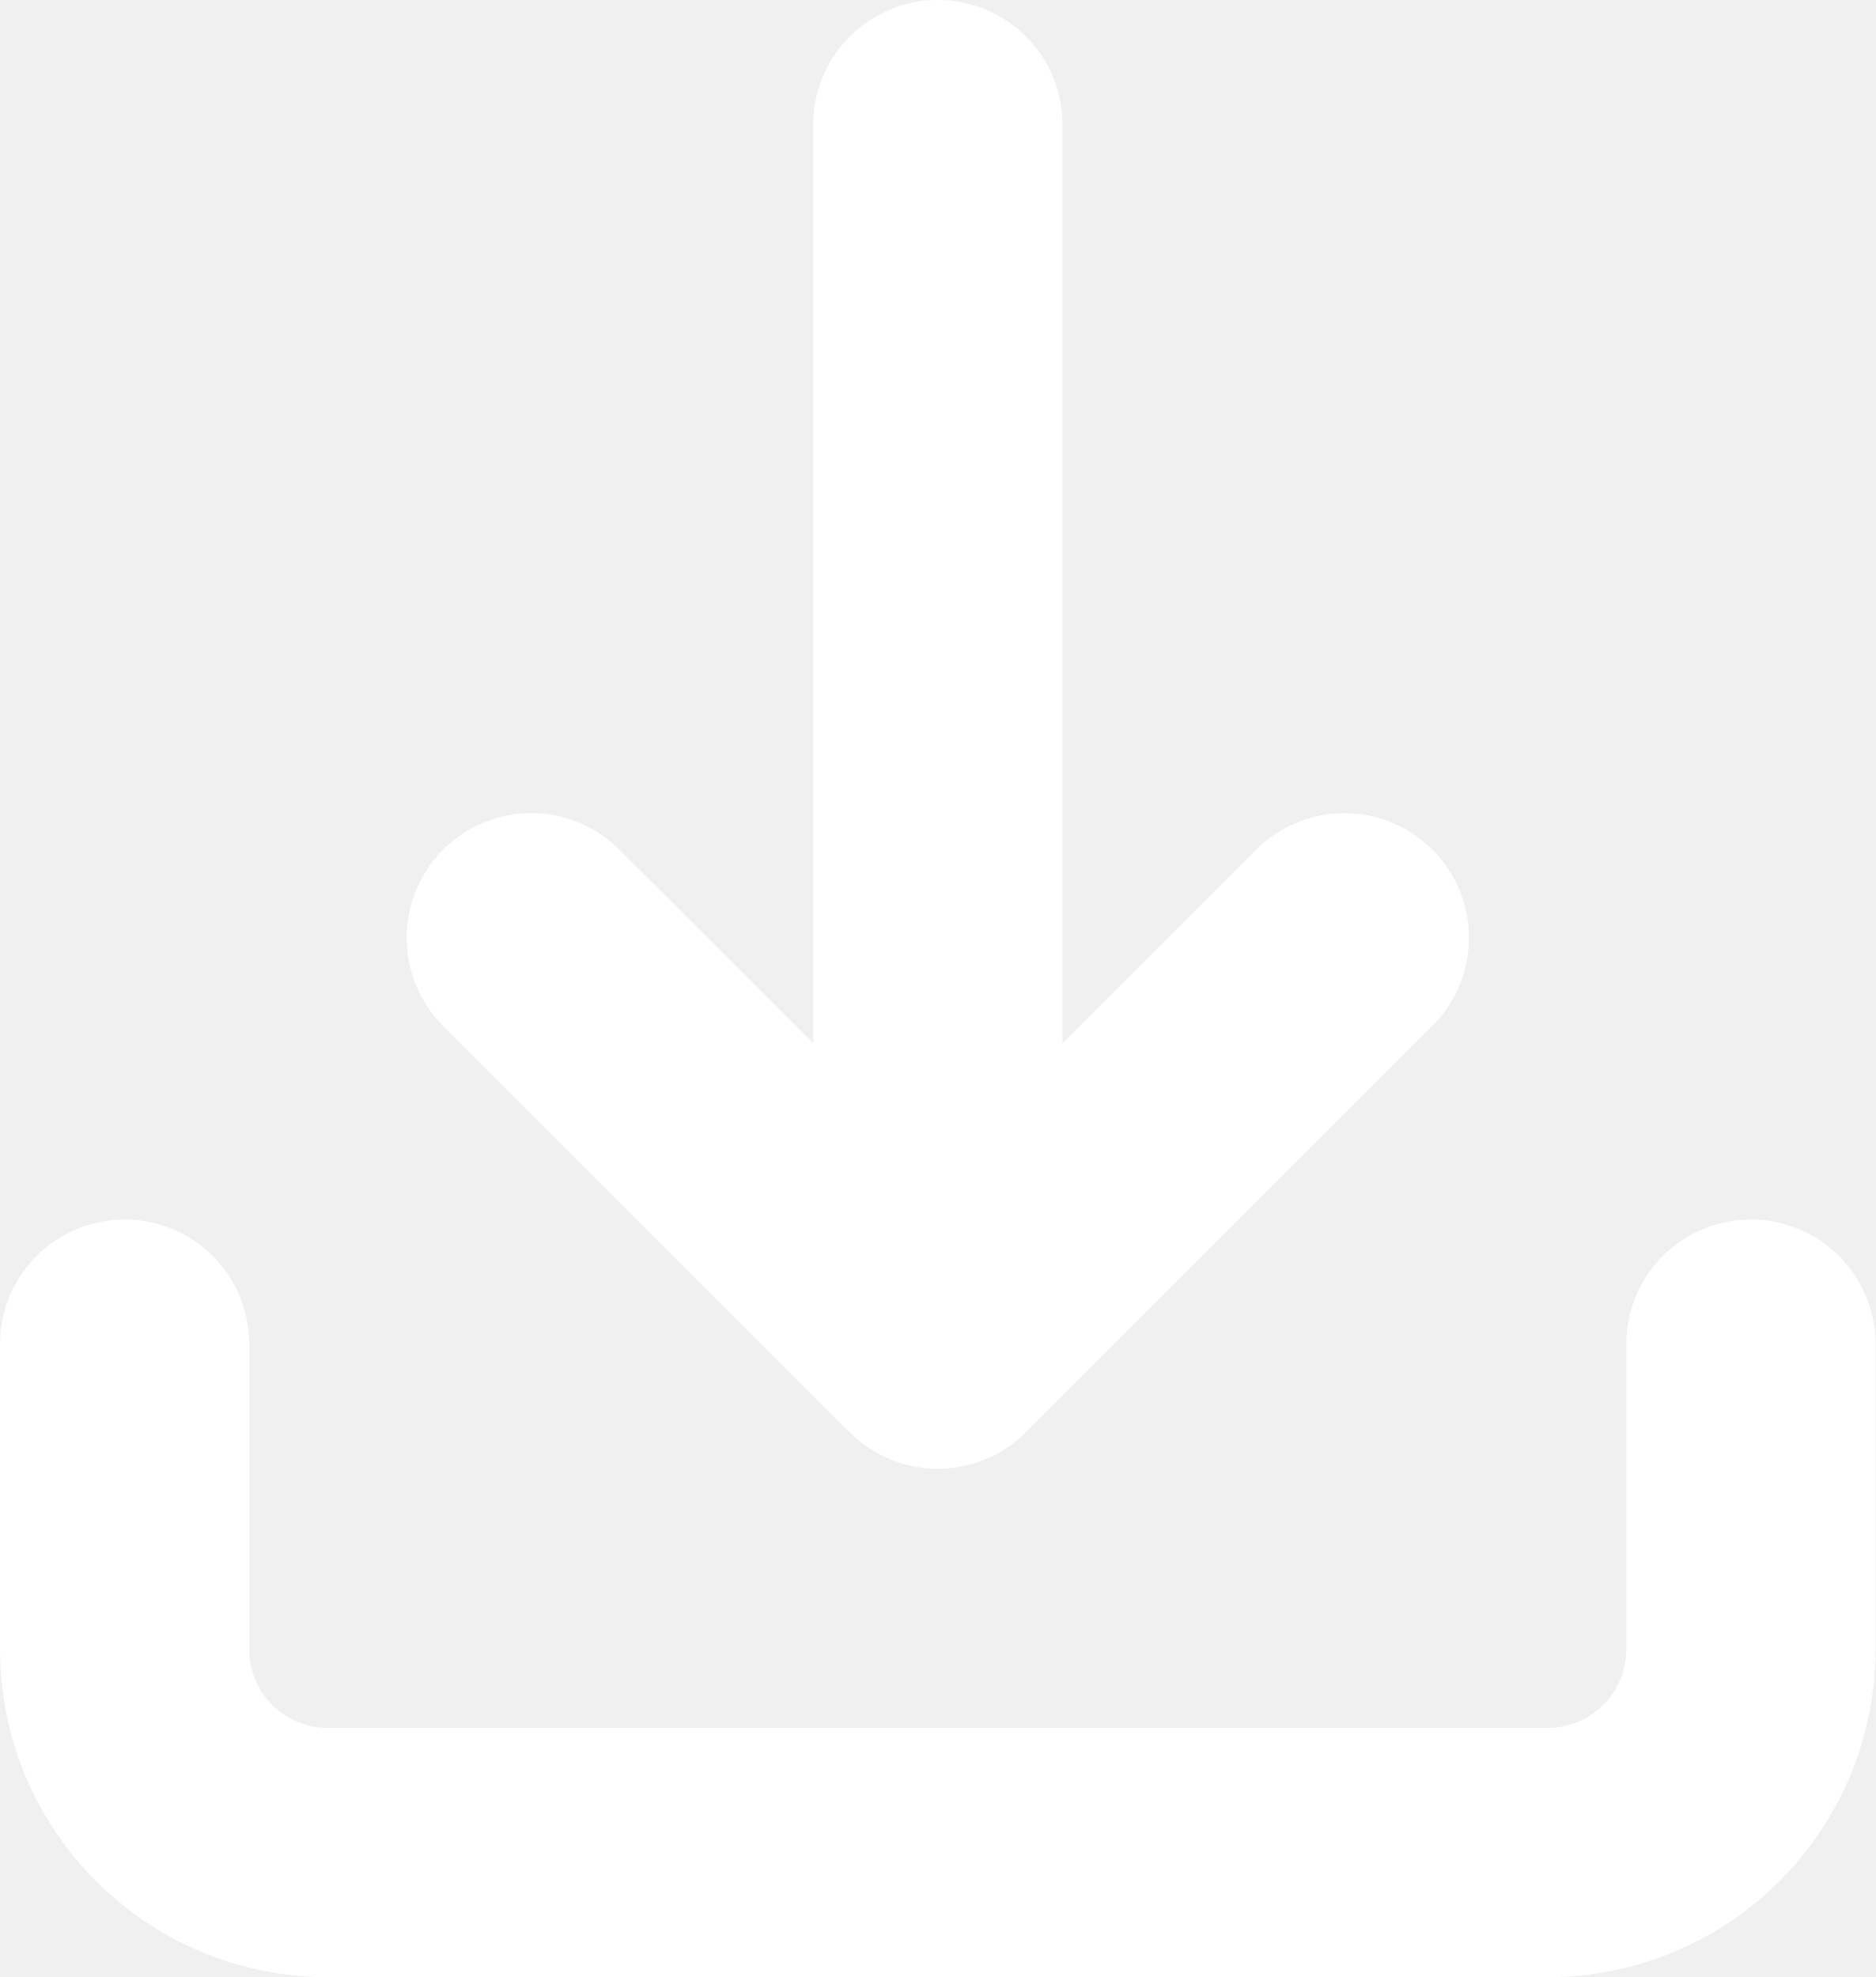
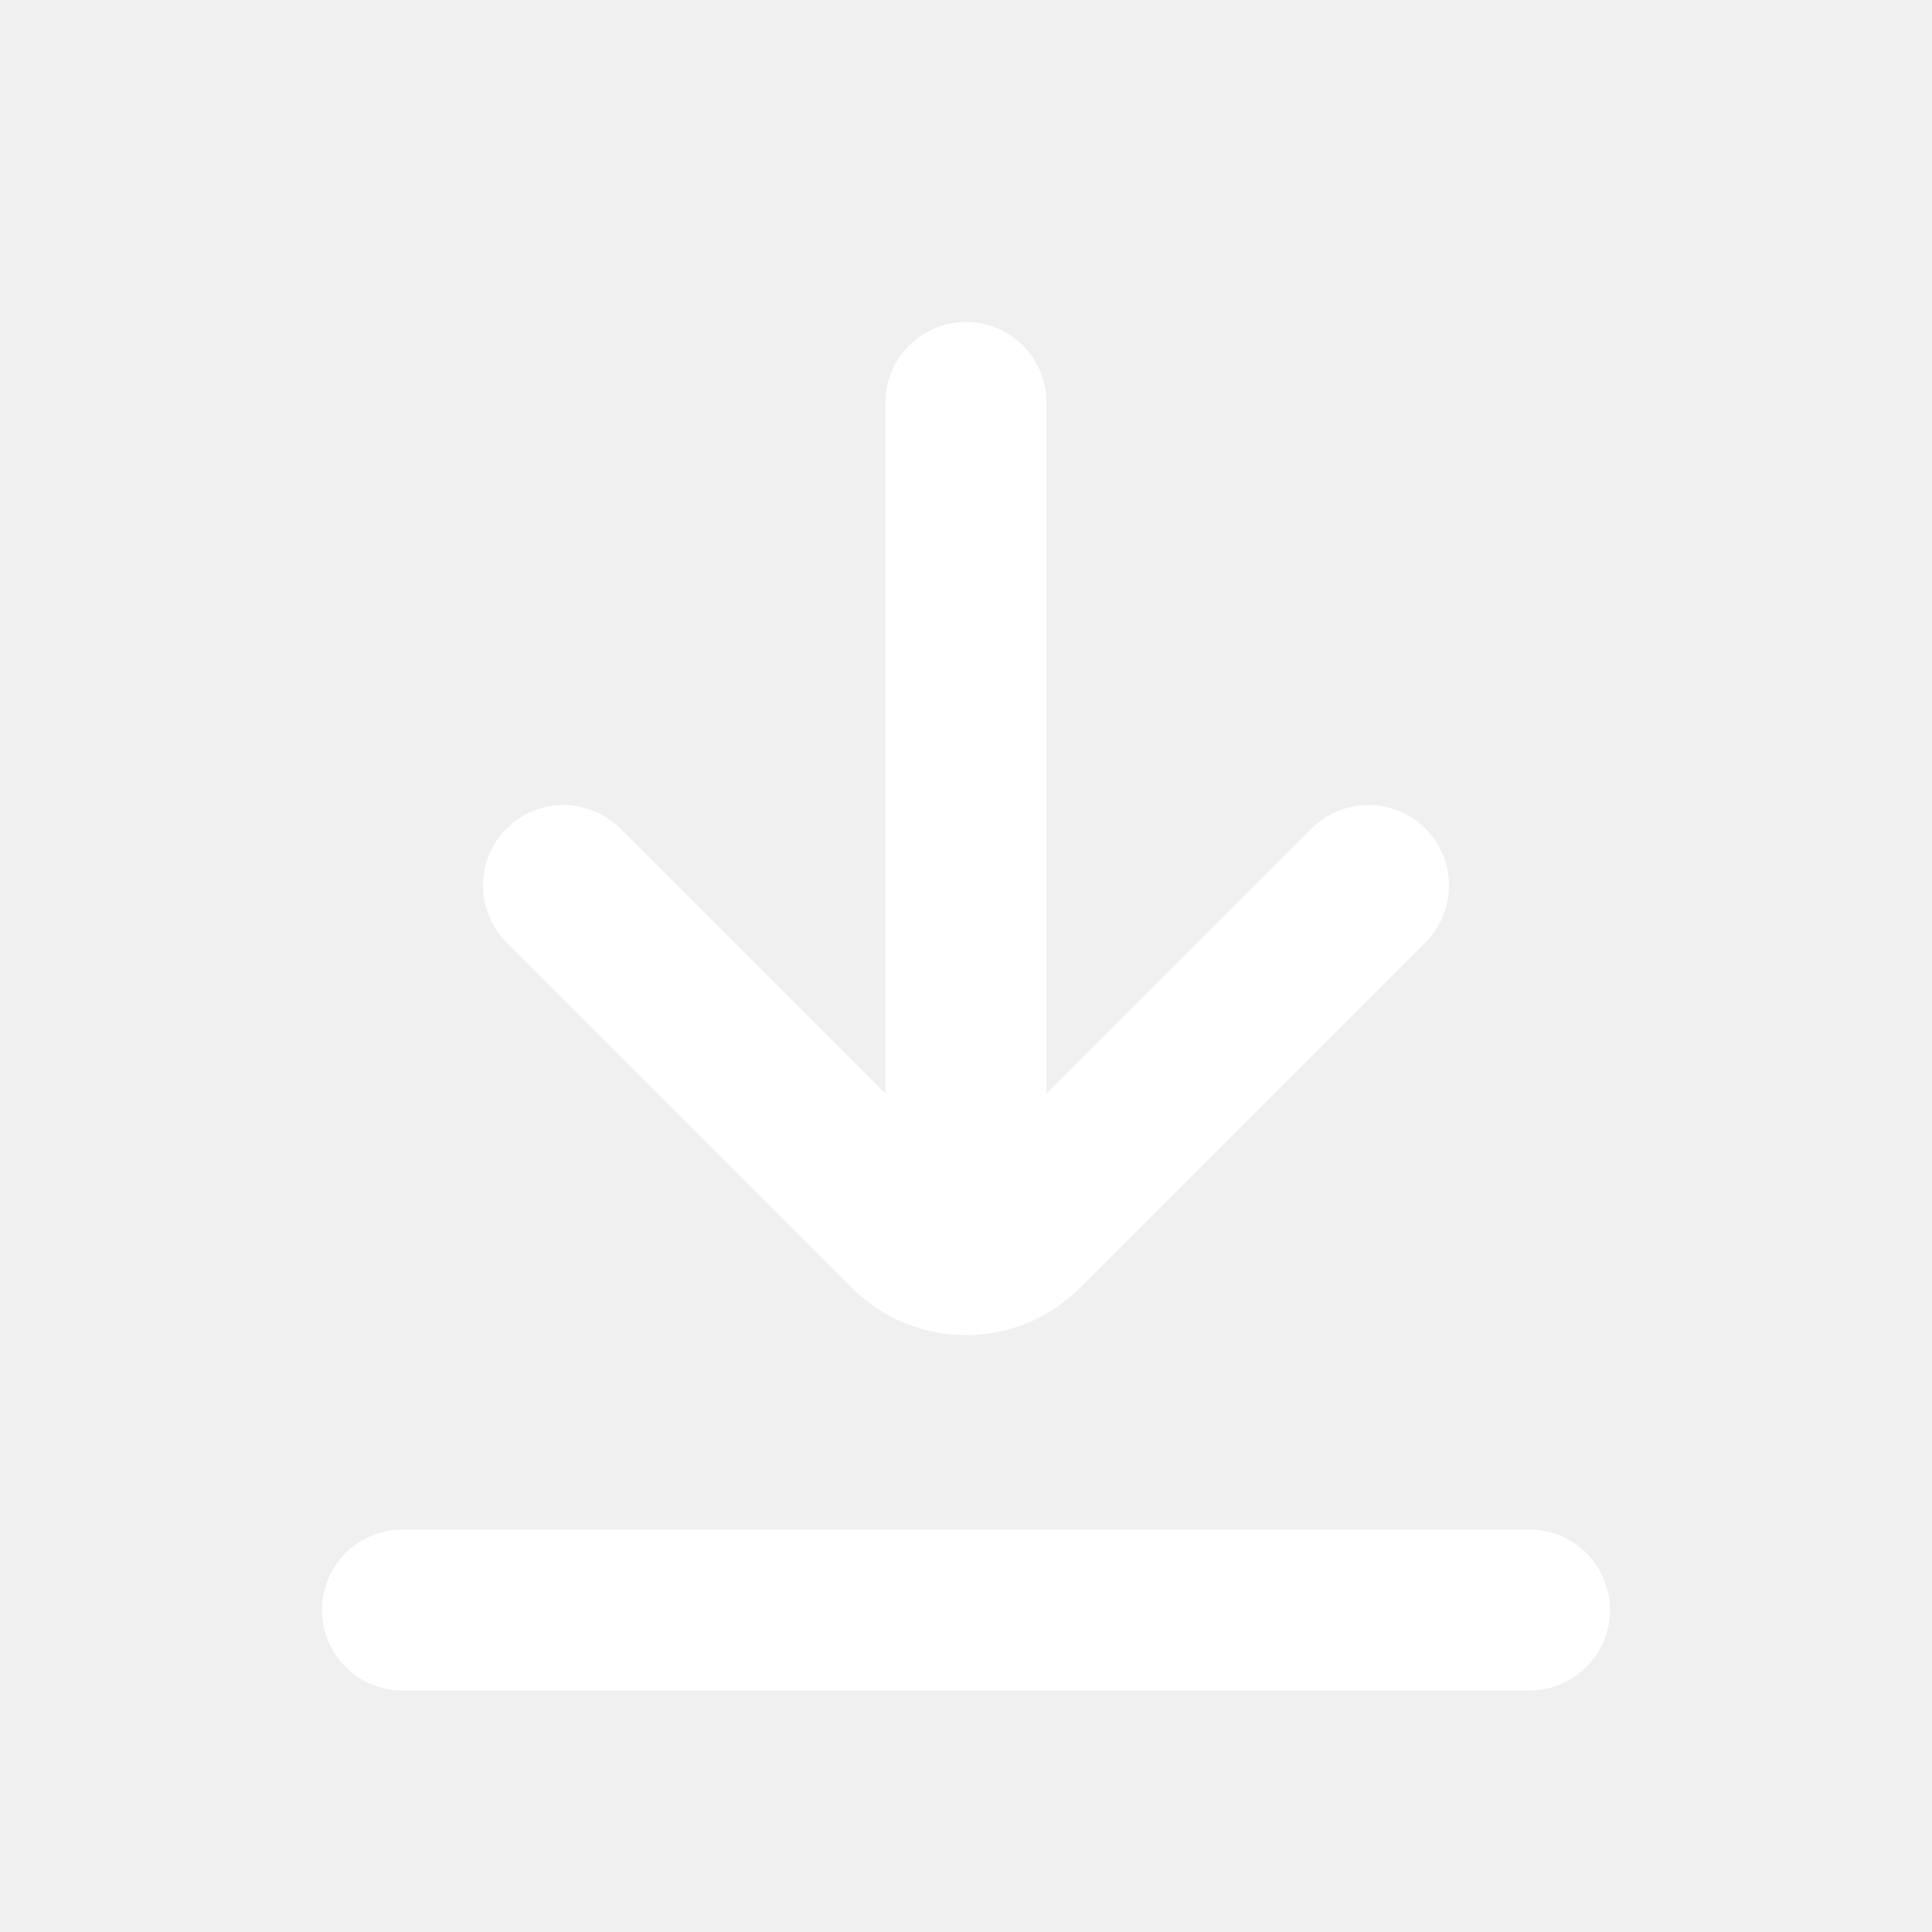
- <svg xmlns="http://www.w3.org/2000/svg" width="11.287" height="11.899" viewBox="0 0 11.287 11.899">
-   <path id="download-svgrepo-com" d="M13.787,10.34v1.835A1.223,1.223,0,0,1,12.564,13.4H5.223A1.223,1.223,0,0,1,4,12.176V10.34M6.447,7.894,8.894,10.34m0,0L11.34,7.894M8.894,10.34V3" transform="translate(-3.25 -2.25)" fill="none" stroke="#fff" stroke-linecap="round" stroke-linejoin="round" stroke-width="1.5" />
+ <svg xmlns="http://www.w3.org/2000/svg" id="download-icon" width="24" height="24" viewBox="0 0 24 24">
+   <g id="Download-3">
+     <rect id="Rectangle" width="24" height="24" fill="none" />
+     <line id="Path" y2="10" transform="translate(12 5)" fill="none" stroke="#fff" stroke-linecap="round" stroke-width="2" />
+     <path id="Path-2" data-name="Path" d="M17,11l-4.293,4.293a1,1,0,0,1-1.414,0L7,11" fill="none" stroke="#fff" stroke-linecap="round" stroke-width="2" fill-rule="evenodd" />
+     <line id="Path-3" data-name="Path" x1="14" transform="translate(5 20)" fill="none" stroke="#fff" stroke-linecap="round" stroke-width="2" />
+   </g>
</svg>
